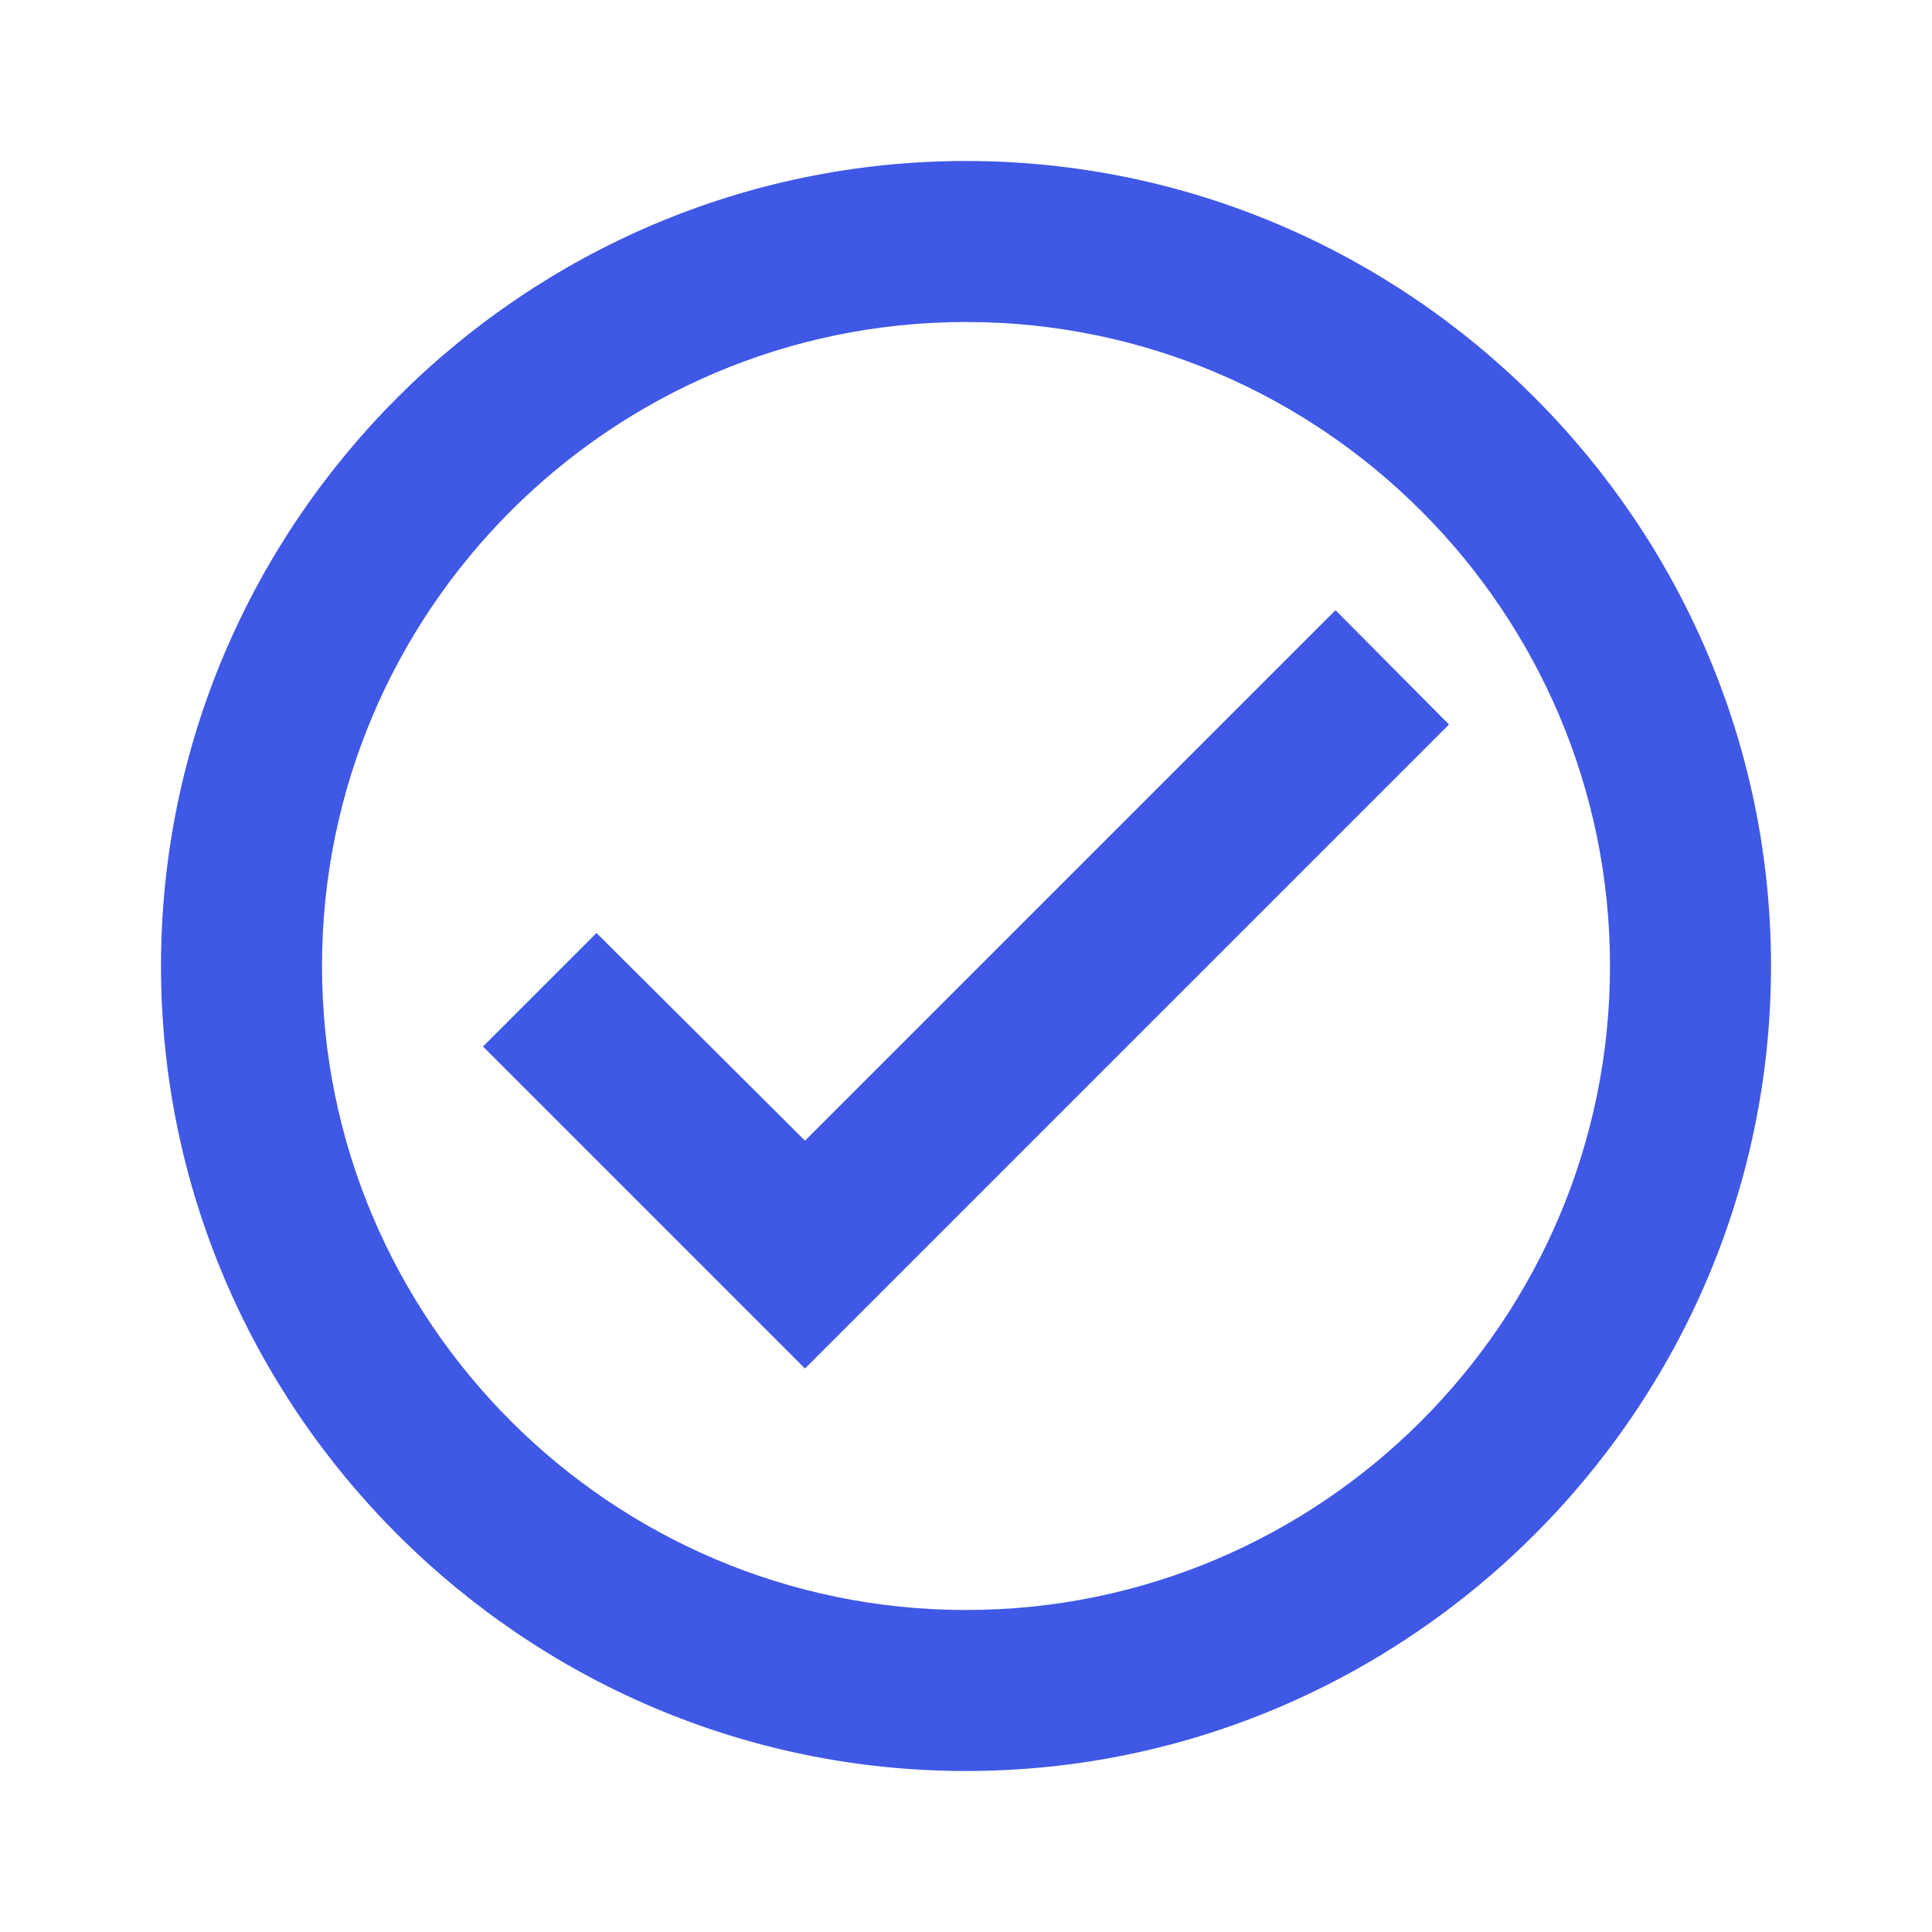
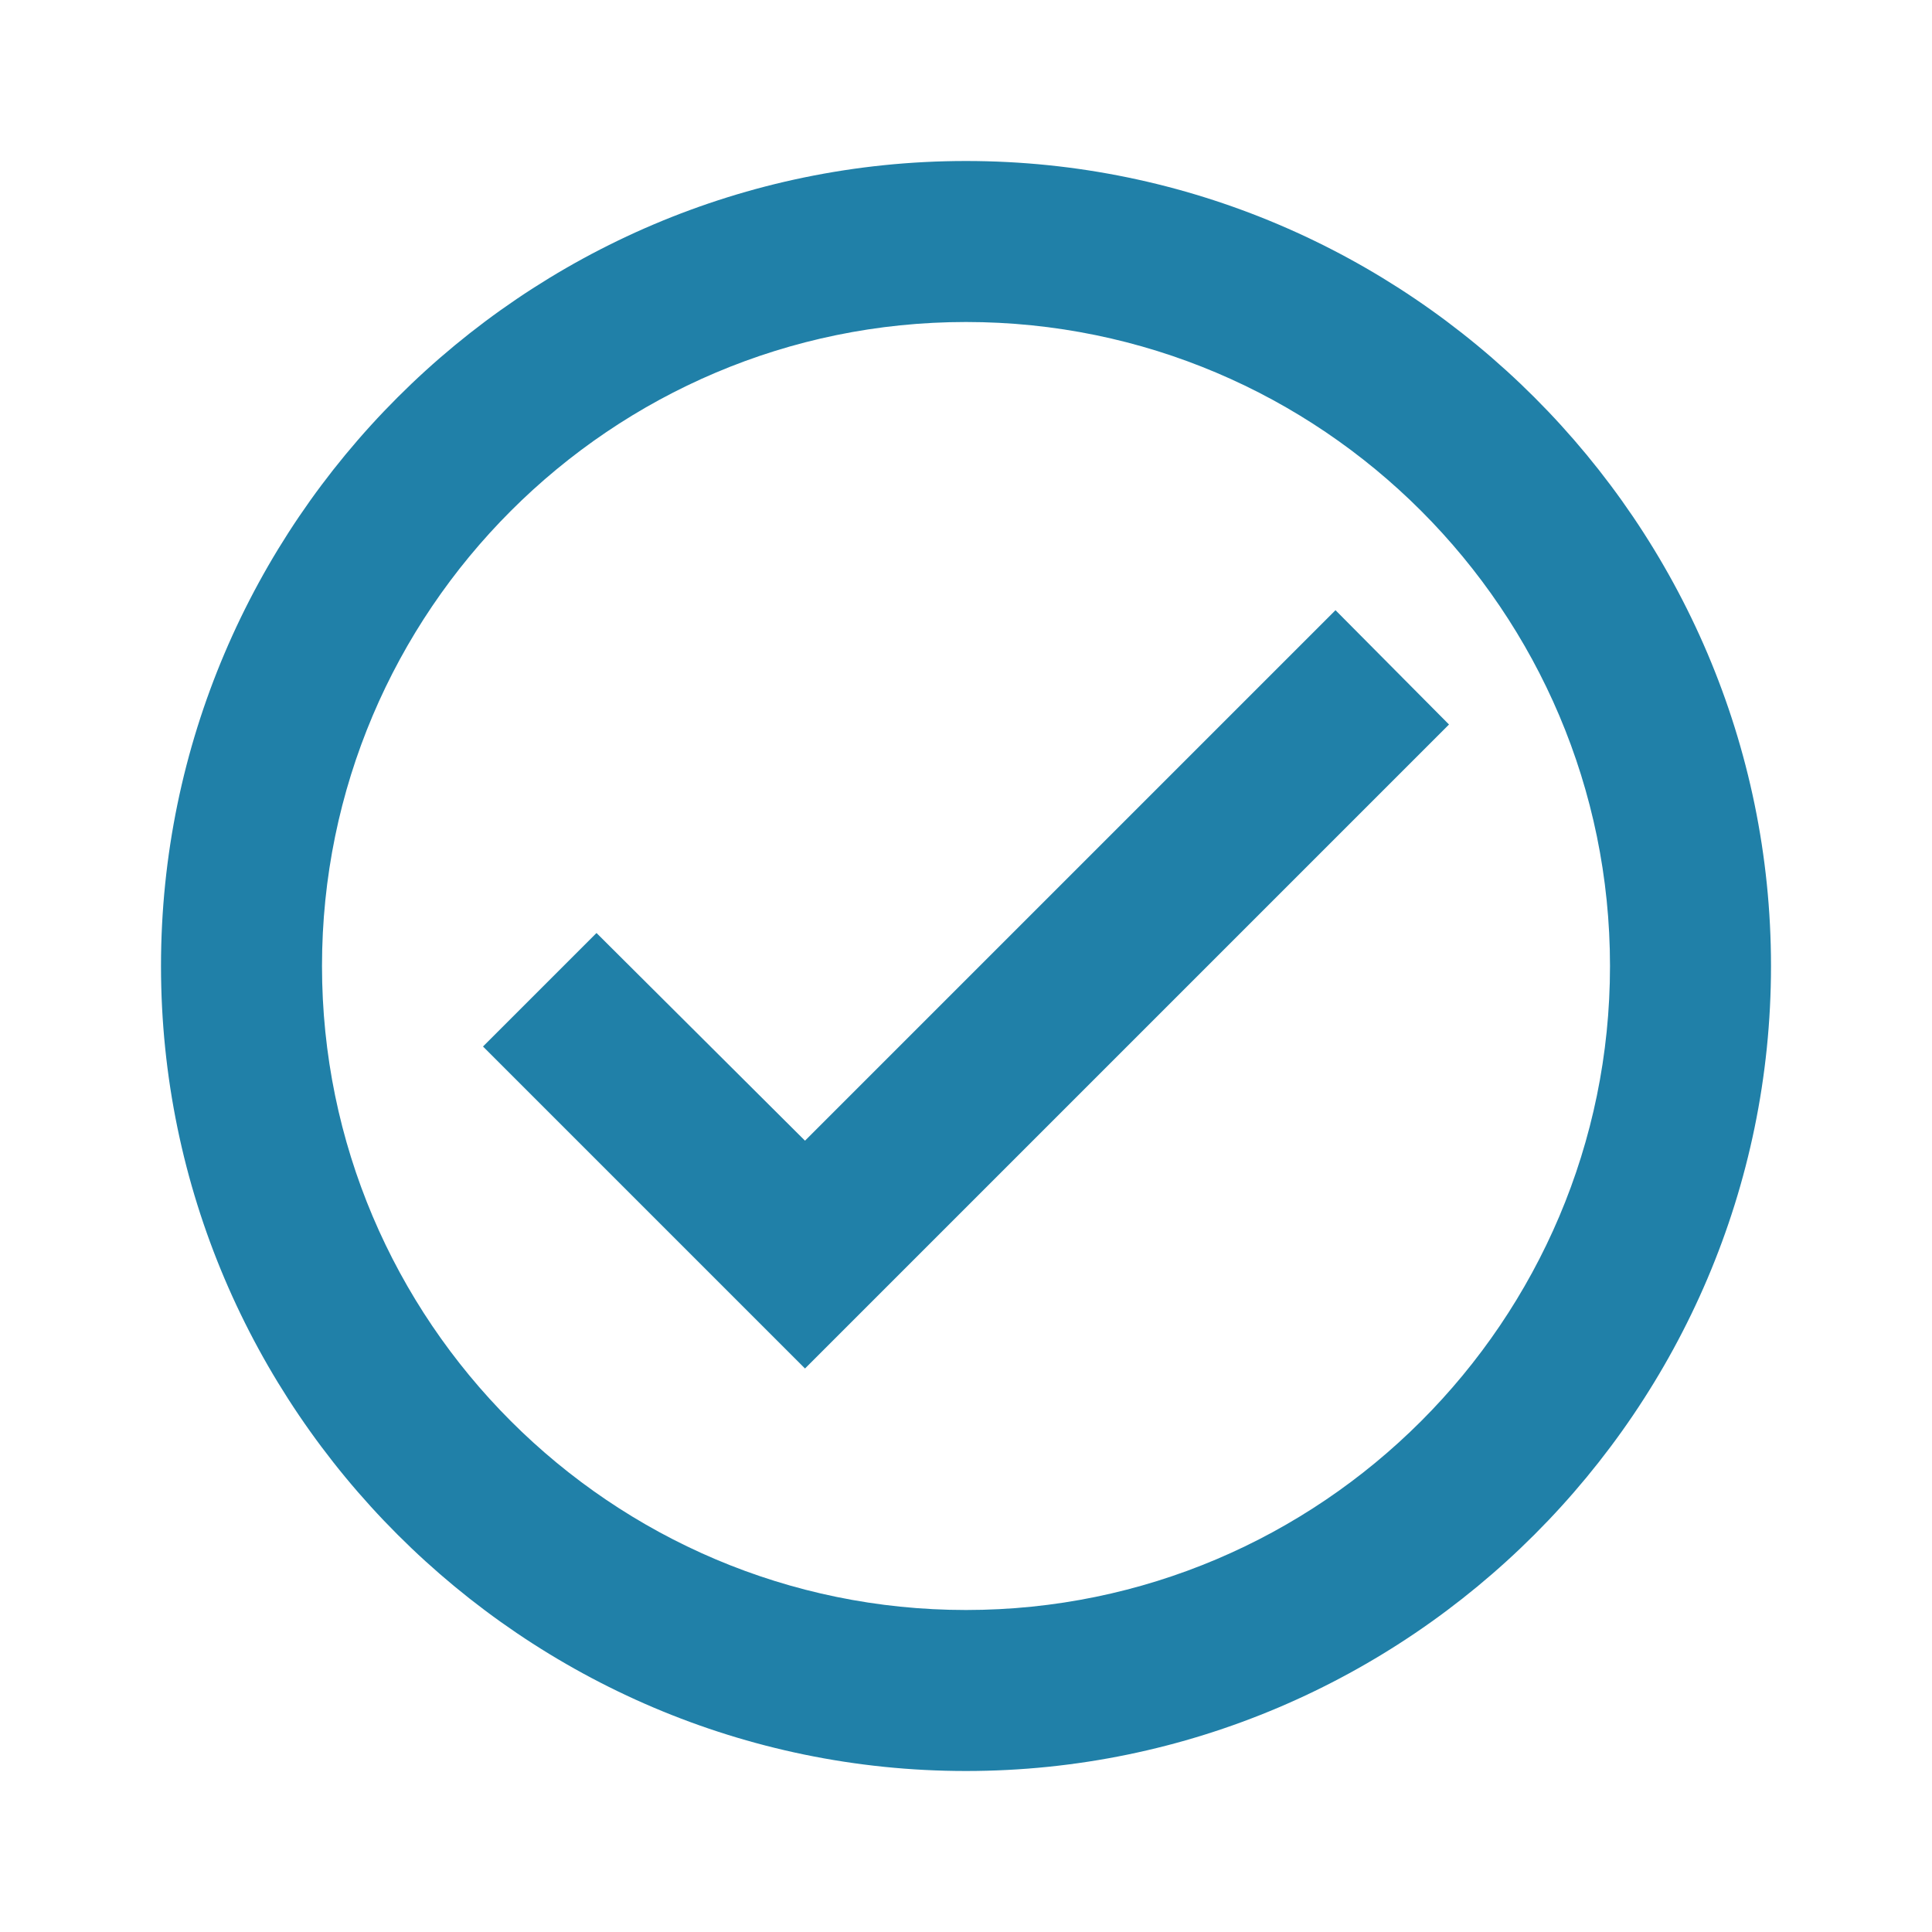
<svg xmlns="http://www.w3.org/2000/svg" version="1.1" width="24" height="24" viewBox="0 0 24 24">
-   <path fill="#3f58e5" d="M12 2C6.5 2 2 6.5 2 12S6.5 22 12 22 22 17.5 22 12 17.5 2 12 2M12 20C7.59 20 4 16.41 4 12S7.59 4 12 4 20 7.59 20 12 16.41 20 12 20M16.59 7.58L10 14.17L7.41 11.59L6 13L10 17L18 9L16.59 7.58Z" />
+   <path fill="#2080a8" d="M12 2C6.5 2 2 6.5 2 12S6.5 22 12 22 22 17.5 22 12 17.5 2 12 2M12 20C7.59 20 4 16.41 4 12S7.59 4 12 4 20 7.59 20 12 16.41 20 12 20M16.59 7.58L10 14.17L7.41 11.59L6 13L10 17L18 9L16.59 7.58Z" />
</svg>
